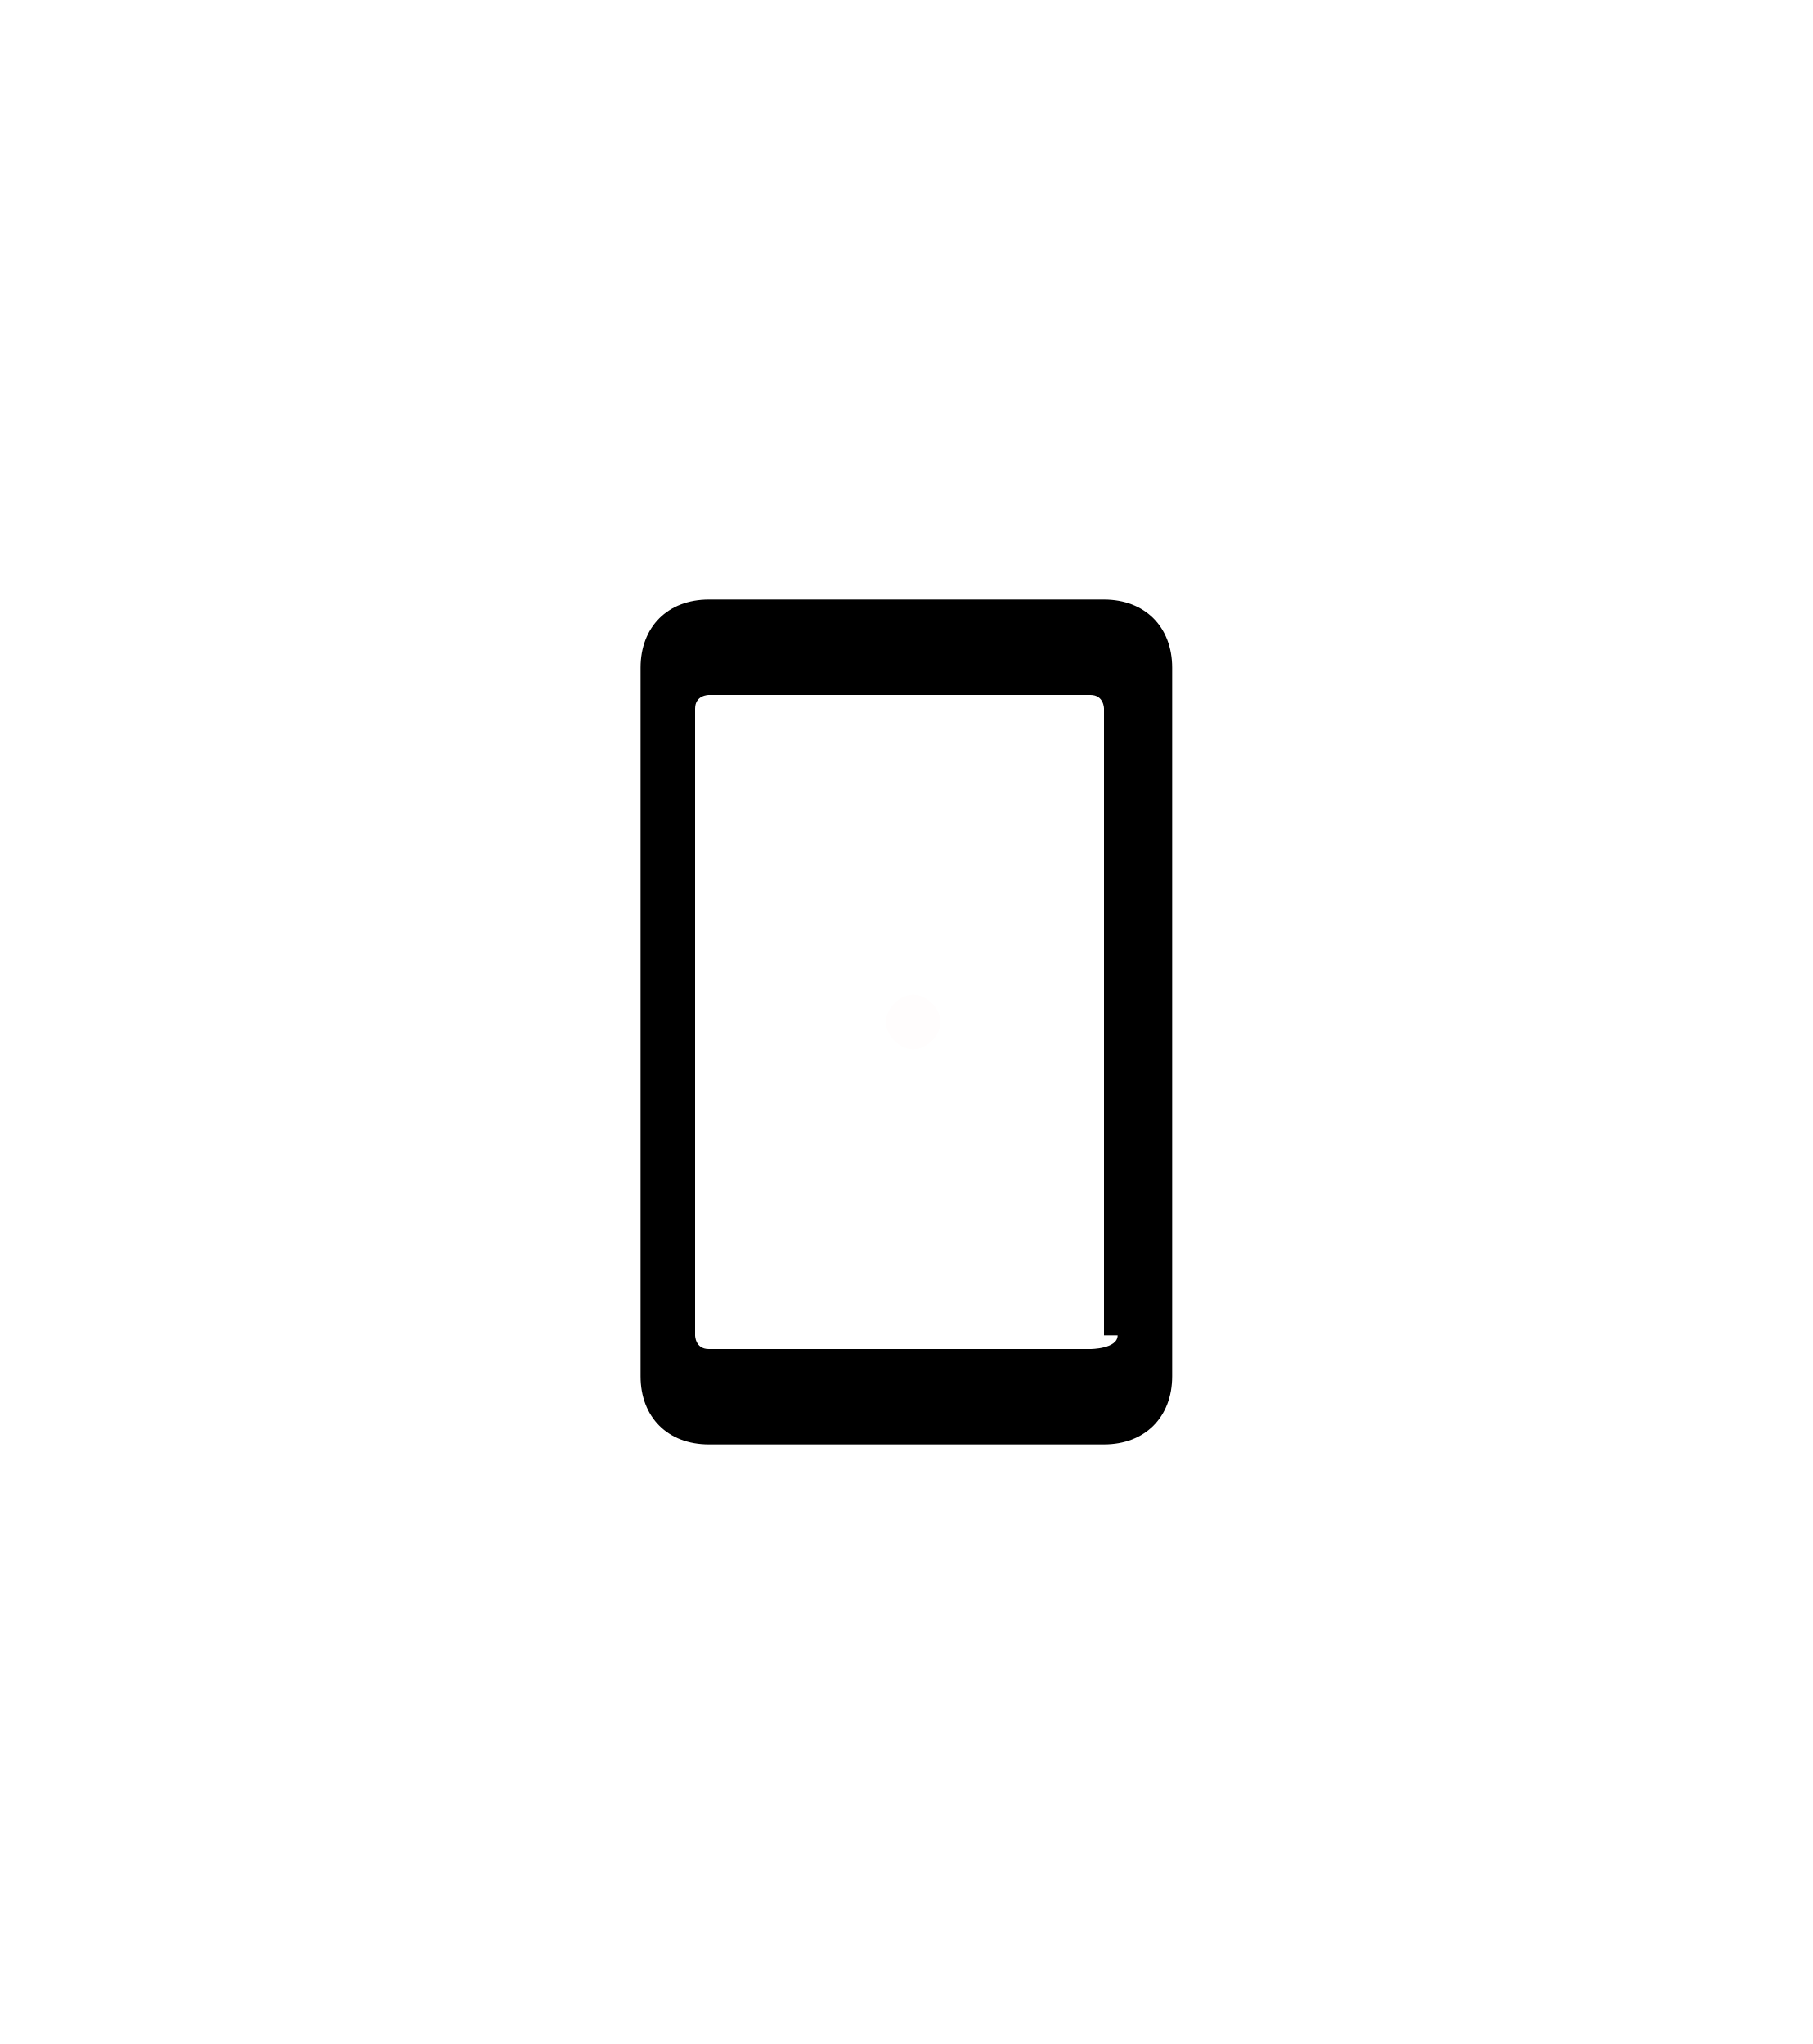
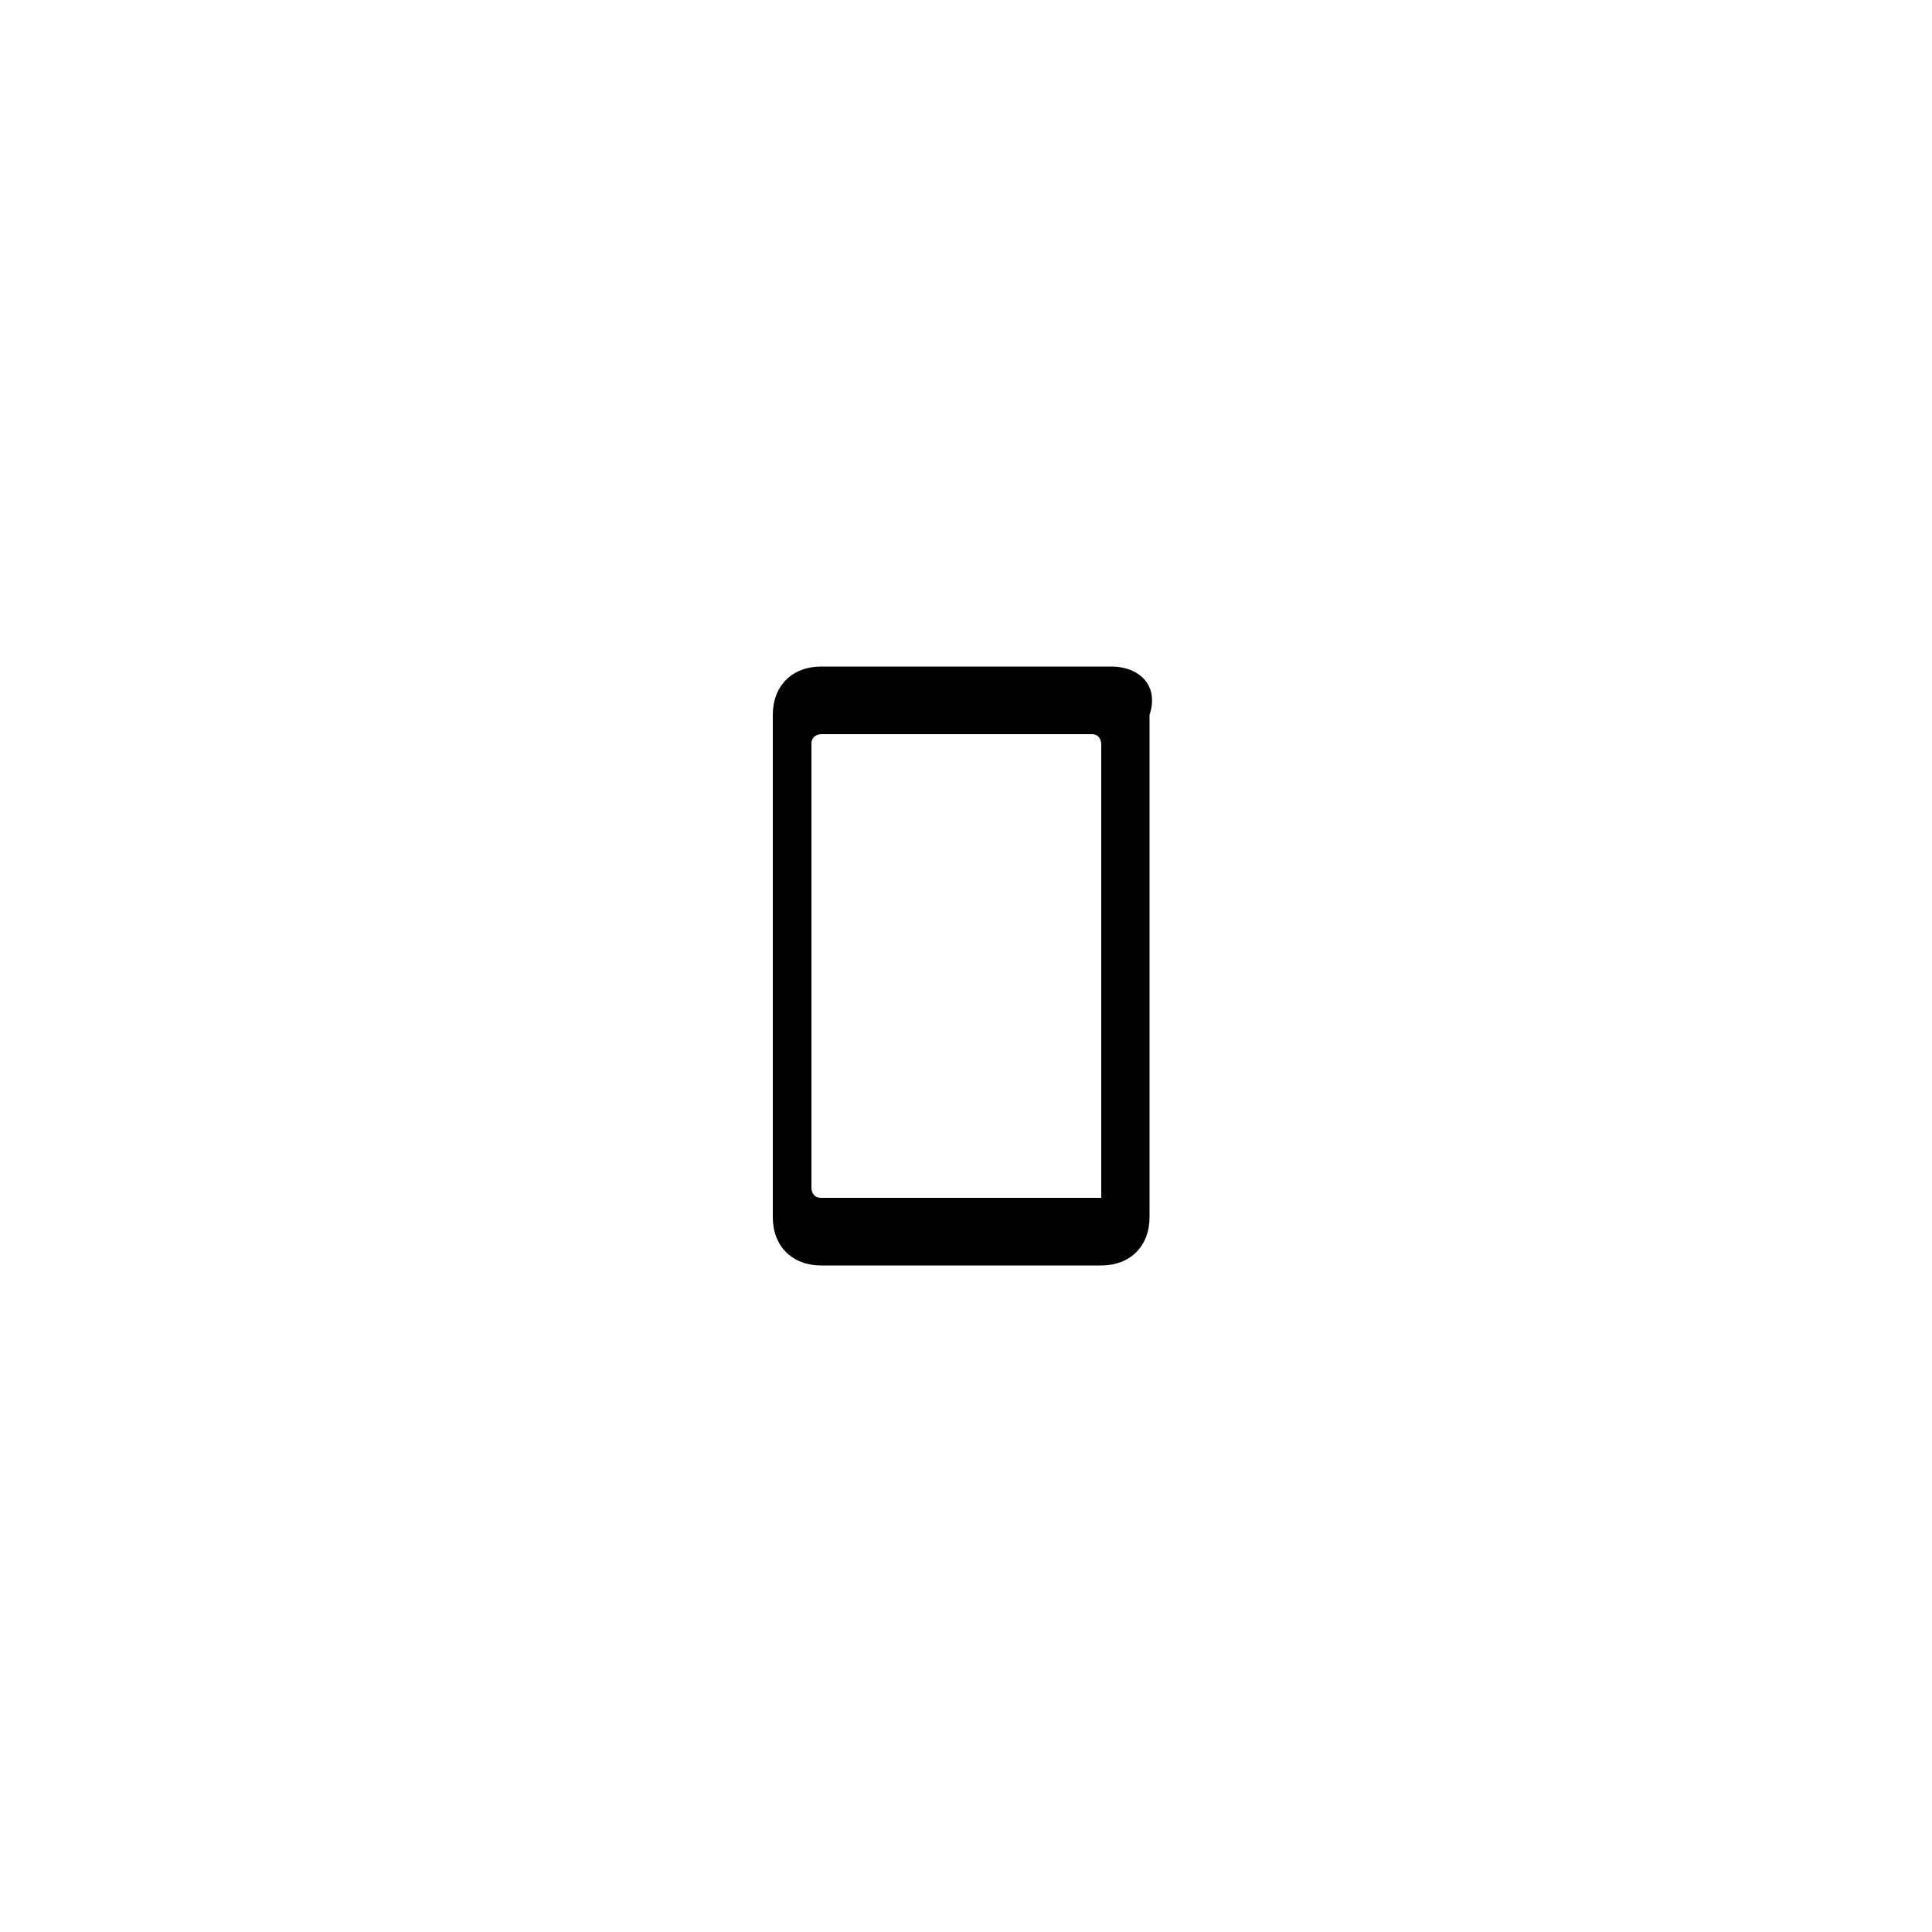
- <svg xmlns="http://www.w3.org/2000/svg" version="1.1" id="Ebene_1" x="0px" y="0px" viewBox="0 0 13.3 15" style="enable-background:new 0 0 13.3 15;" xml:space="preserve">
-   <style type="text/css">
- 	.st0{fill:#FFFDFD;}
- </style>
+ <svg xmlns="http://www.w3.org/2000/svg" version="1.1" id="Ebene_1" x="0px" y="0px" viewBox="0 0 20 20" style="enable-background:new 0 0 20 20;" xml:space="preserve">
  <g id="Ebene_1_2_">
    <g id="Ebene_1_1_">
	</g>
  </g>
-   <path class="st0" d="M6.7,7.7c-0.1,0-0.2-0.1-0.2-0.2s0.1-0.2,0.2-0.2s0.2,0.1,0.2,0.2S6.8,7.7,6.7,7.7z" />
-   <path d="M8.1,4.4H5.2c-0.3,0-0.5,0.2-0.5,0.5v5.2c0,0.3,0.2,0.5,0.5,0.5h2.9c0.3,0,0.5-0.2,0.5-0.5V4.9C8.6,4.6,8.4,4.4,8.1,4.4z   M8.2,9.8C8.2,9.9,8,9.9,8,9.9H5.2c-0.1,0-0.1-0.1-0.1-0.1V5.2c0-0.1,0.1-0.1,0.1-0.1H8c0.1,0,0.1,0.1,0.1,0.1V9.8z" />
+   <path fill="999999" d="M11.5,6.9H8.5C8.2,6.9,8,7.1,8,7.4v5.2c0,0.3,0.2,0.5,0.5,0.5h2.9c0.3,0,0.5-0.2,0.5-0.5V7.4  C12,7.1,11.8,6.9,11.5,6.9z M11.4,12.4H8.5c-0.1,0-0.1-0.1-0.1-0.1V7.7c0-0.1,0.1-0.1,0.1-0.1h2.8c0.1,0,0.1,0.1,0.1,0.1v4.6  L11.4,12.4z" />
</svg>
